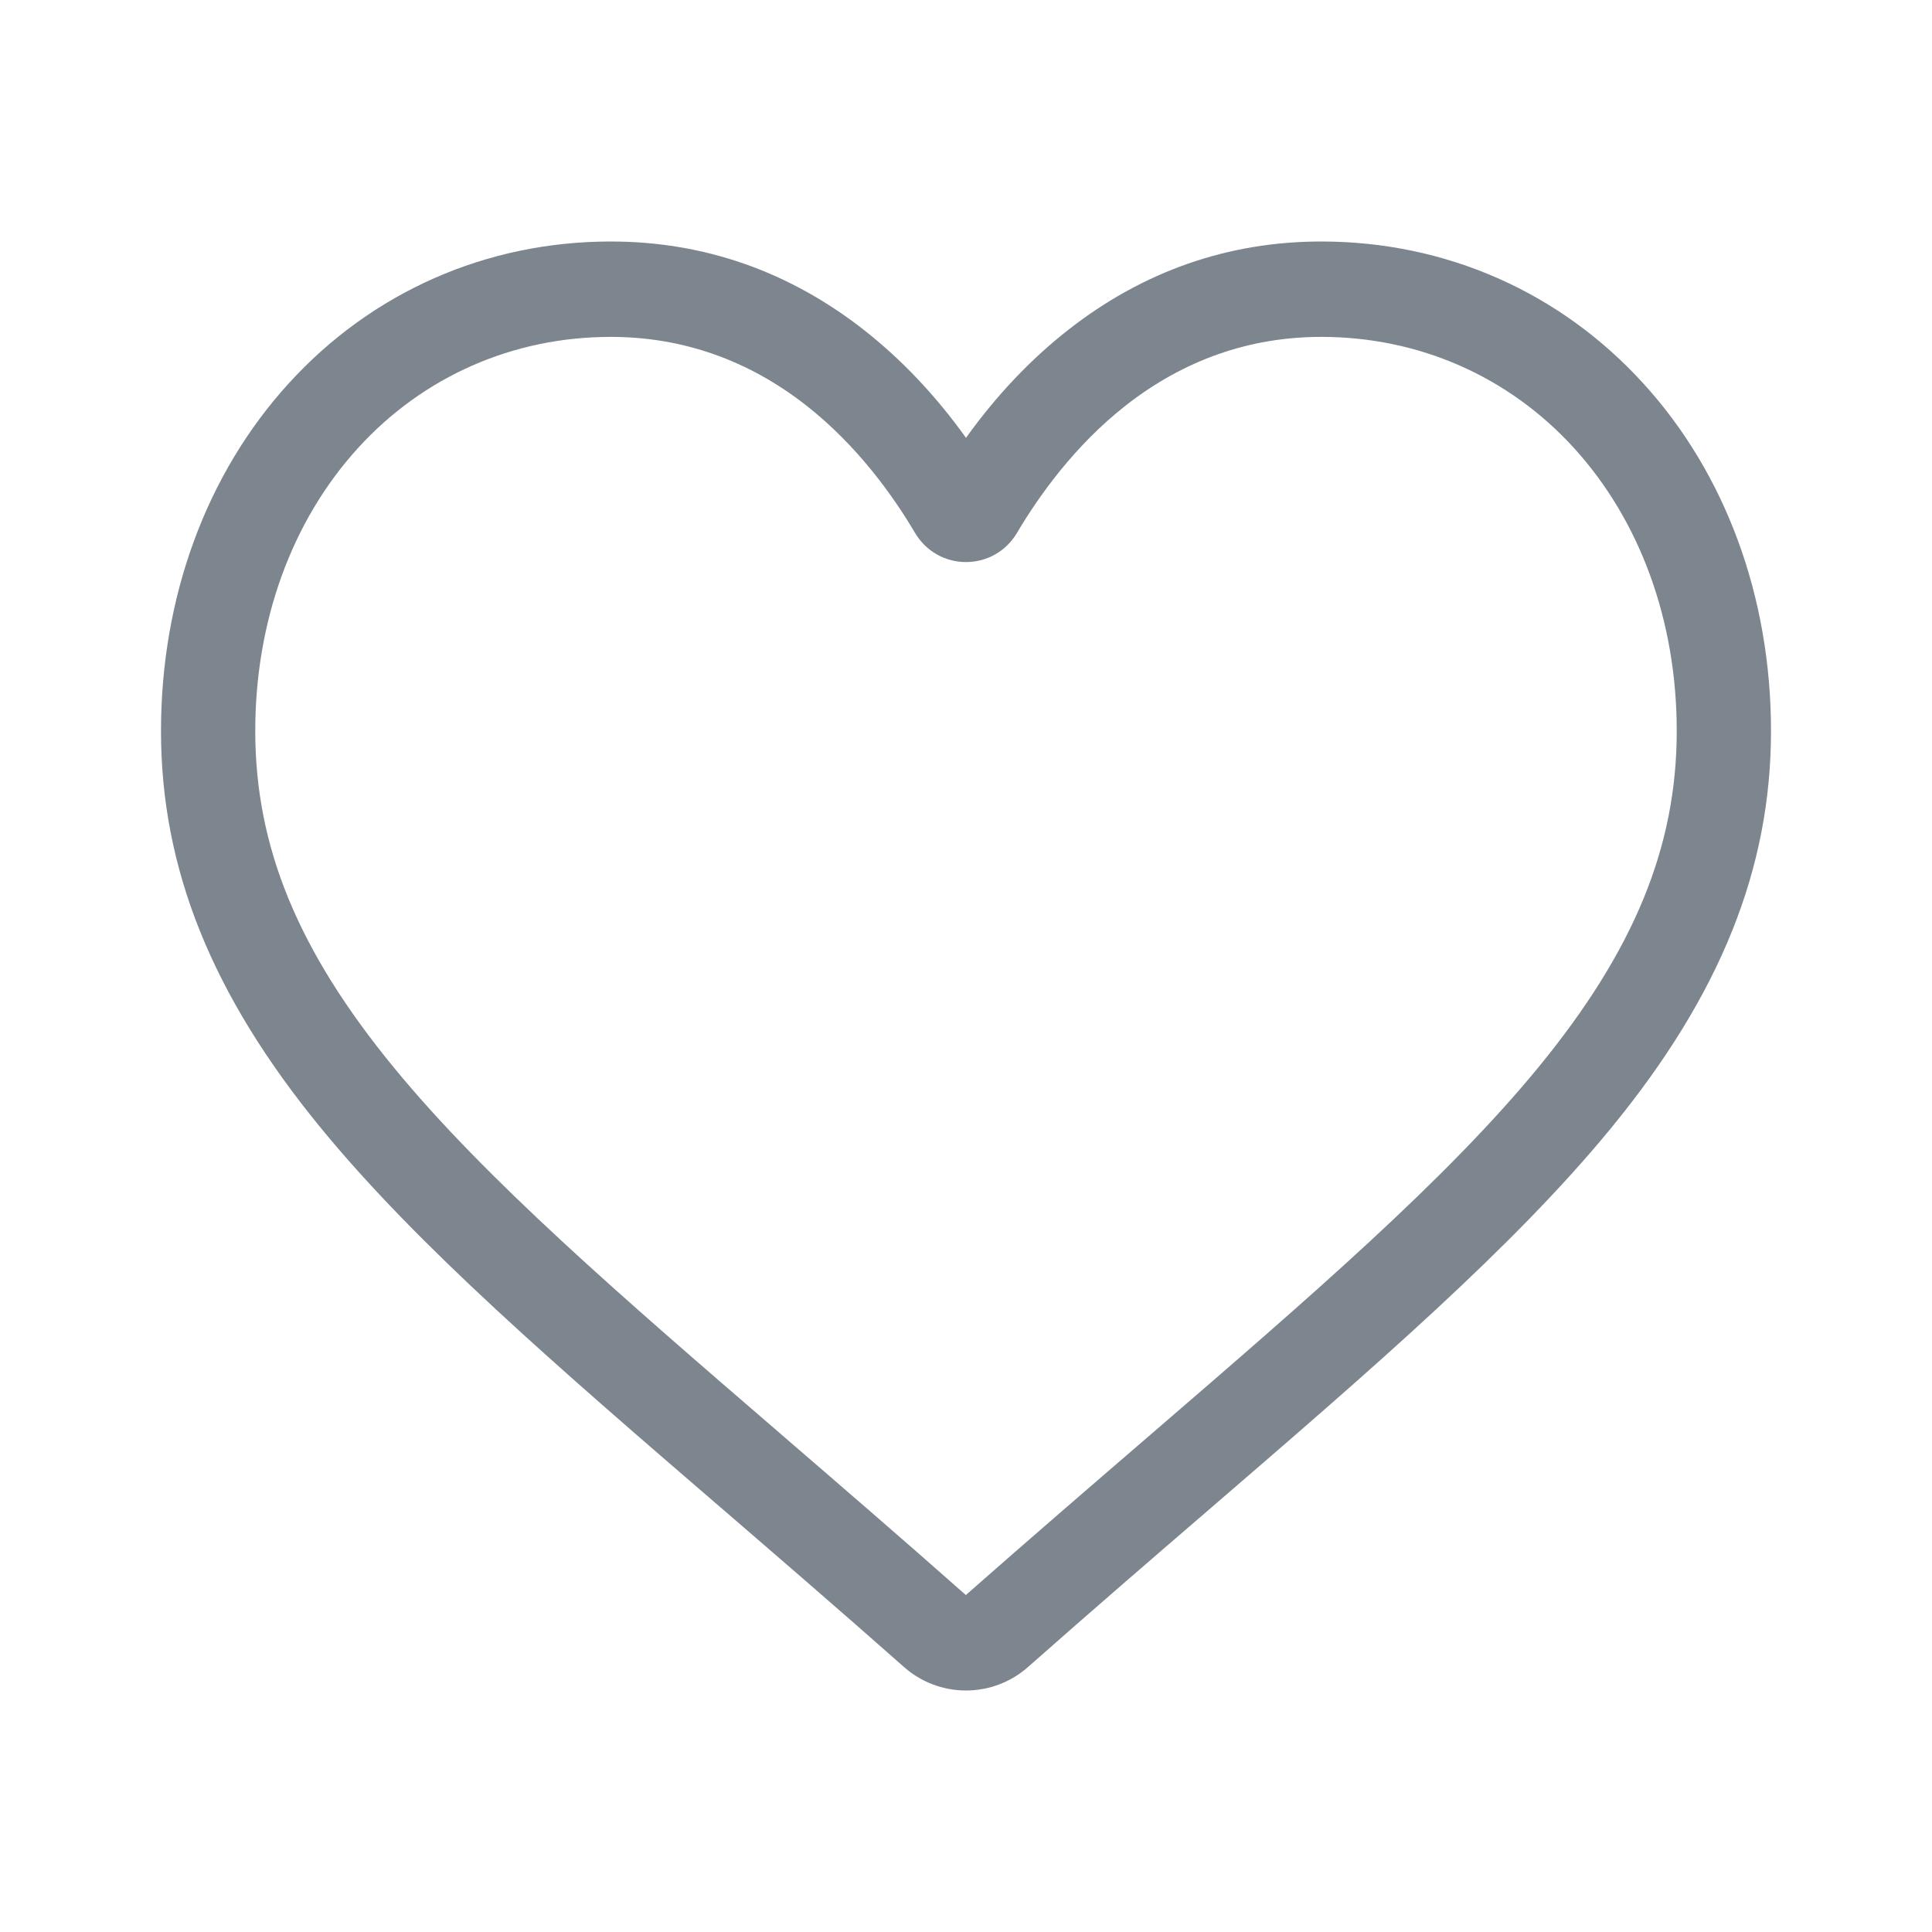
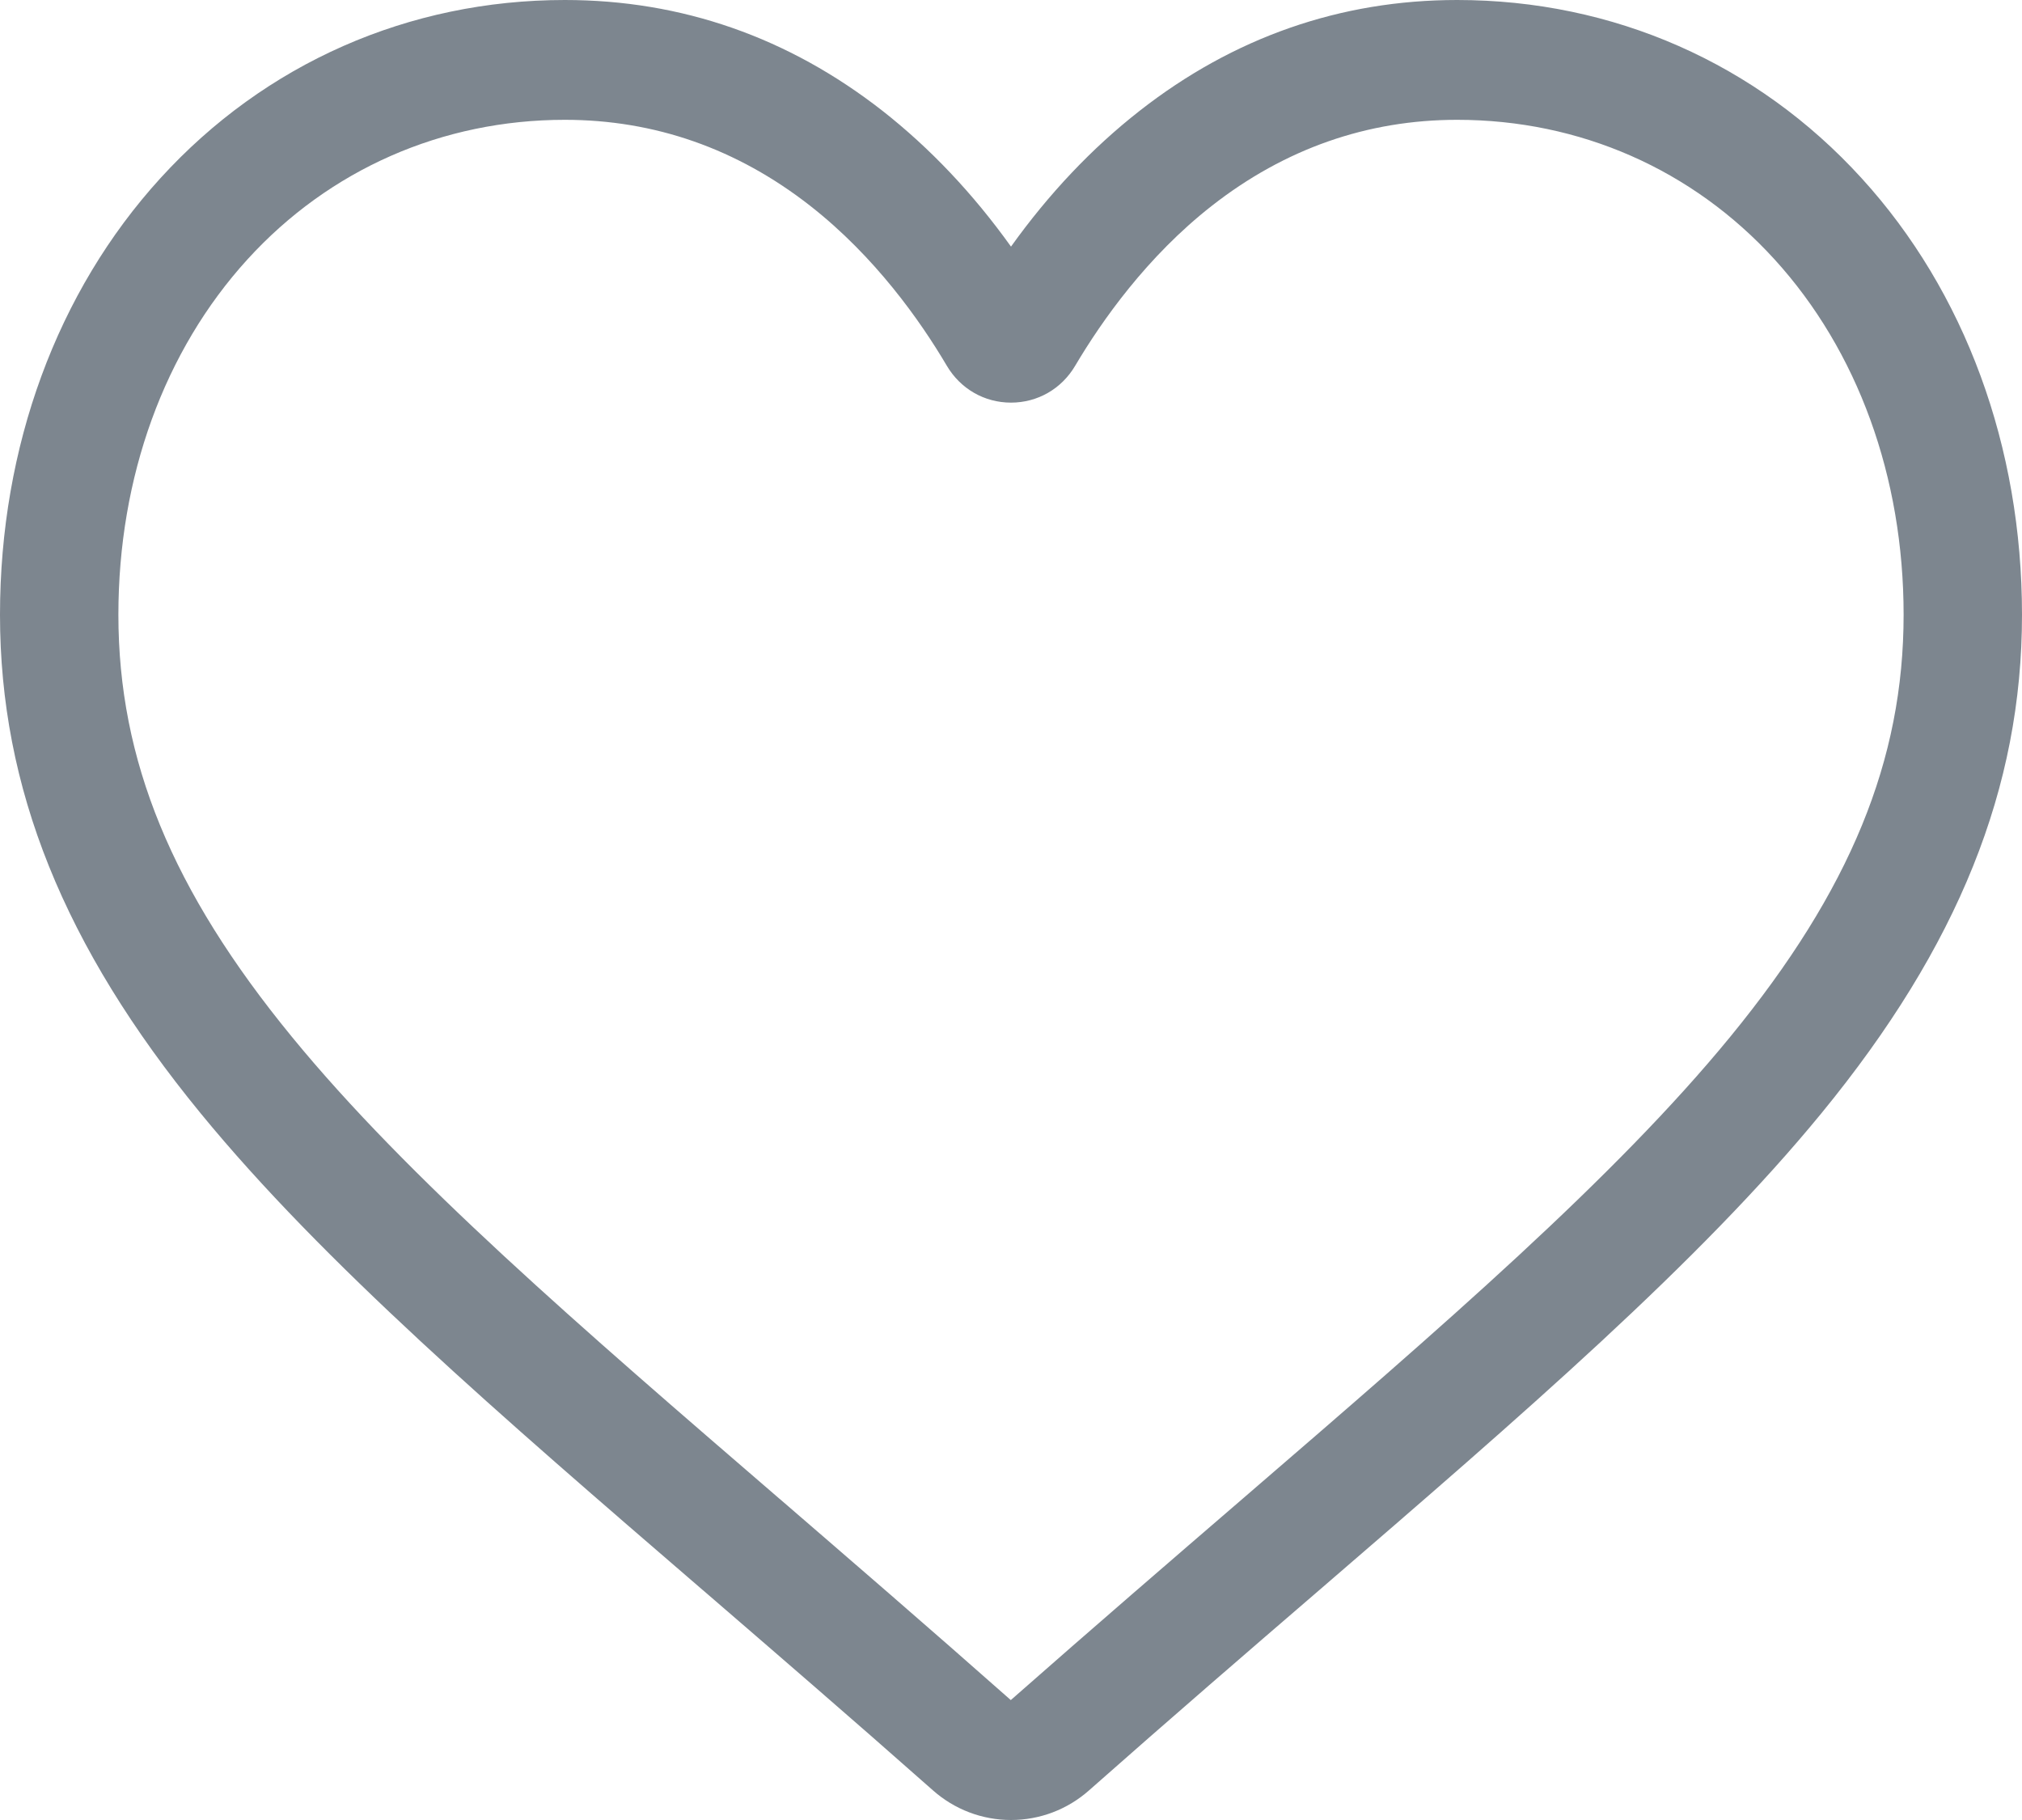
- <svg xmlns="http://www.w3.org/2000/svg" width="24" height="24" viewBox="0 0 24 24" fill="none">
-   <path d="M12 21C11.715 21 11.441 20.896 11.227 20.706C10.419 19.991 9.64 19.32 8.953 18.727L8.949 18.724C6.934 16.987 5.194 15.487 3.984 14.01C2.63 12.358 2 10.791 2 9.08C2 7.418 2.564 5.884 3.587 4.762C4.622 3.626 6.043 3 7.587 3C8.742 3 9.799 3.369 10.73 4.097C11.199 4.465 11.625 4.915 12 5.439C12.375 4.915 12.801 4.465 13.271 4.097C14.201 3.369 15.258 3 16.413 3C17.957 3 19.378 3.626 20.413 4.762C21.437 5.884 22 7.418 22 9.08C22 10.791 21.37 12.358 20.017 14.009C18.806 15.487 17.066 16.987 15.052 18.724C14.363 19.317 13.583 19.99 12.773 20.706C12.559 20.896 12.285 21 12 21ZM7.587 4.185C6.374 4.185 5.259 4.675 4.448 5.565C3.625 6.468 3.171 7.716 3.171 9.08C3.171 10.519 3.7 11.806 4.886 13.253C6.031 14.652 7.736 16.121 9.709 17.822L9.713 17.826C10.402 18.42 11.184 19.094 11.998 19.814C12.817 19.093 13.6 18.418 14.292 17.822C16.265 16.121 17.969 14.652 19.115 13.253C20.3 11.806 20.829 10.519 20.829 9.08C20.829 7.716 20.375 6.468 19.552 5.565C18.741 4.675 17.626 4.185 16.413 4.185C15.524 4.185 14.708 4.471 13.987 5.035C13.345 5.537 12.898 6.173 12.635 6.617C12.5 6.846 12.263 6.982 12 6.982C11.737 6.982 11.5 6.846 11.365 6.617C11.103 6.173 10.655 5.537 10.013 5.035C9.292 4.471 8.476 4.185 7.587 4.185Z" fill="#7D868F" />
+ <svg xmlns="http://www.w3.org/2000/svg" width="20" height="18" viewBox="0 0 20 18" fill="none">
+   <path d="M10 18C9.715 18 9.441 17.896 9.227 17.706C8.419 16.991 7.64 16.32 6.953 15.727L6.949 15.724C4.934 13.987 3.194 12.487 1.984 11.01C0.63 9.358 0 7.791 0 6.08C0 4.418 0.564 2.884 1.587 1.762C2.622 0.626 4.043 0 5.587 0C6.742 0 7.799 0.369 8.73 1.097C9.199 1.465 9.625 1.915 10 2.439C10.375 1.915 10.801 1.465 11.271 1.097C12.201 0.369 13.258 0 14.413 0C15.957 0 17.378 0.626 18.413 1.762C19.437 2.884 20 4.418 20 6.08C20 7.791 19.37 9.358 18.017 11.009C16.806 12.487 15.066 13.987 13.052 15.724C12.363 16.317 11.583 16.99 10.773 17.706C10.559 17.896 10.285 18 10 18ZM5.587 1.185C4.374 1.185 3.259 1.675 2.448 2.565C1.625 3.468 1.171 4.716 1.171 6.08C1.171 7.519 1.7 8.806 2.886 10.253C4.031 11.652 5.736 13.121 7.709 14.822L7.713 14.825C8.402 15.42 9.184 16.094 9.998 16.814C10.817 16.093 11.6 15.418 12.292 14.822C14.265 13.121 15.969 11.652 17.115 10.253C18.3 8.806 18.829 7.519 18.829 6.08C18.829 4.716 18.375 3.468 17.552 2.565C16.741 1.675 15.626 1.185 14.413 1.185C13.524 1.185 12.708 1.471 11.987 2.035C11.345 2.537 10.898 3.173 10.635 3.617C10.5 3.846 10.263 3.982 10 3.982C9.737 3.982 9.5 3.846 9.365 3.617C9.103 3.173 8.655 2.537 8.013 2.035C7.292 1.471 6.476 1.185 5.587 1.185Z" fill="#7D868F" />
</svg>
